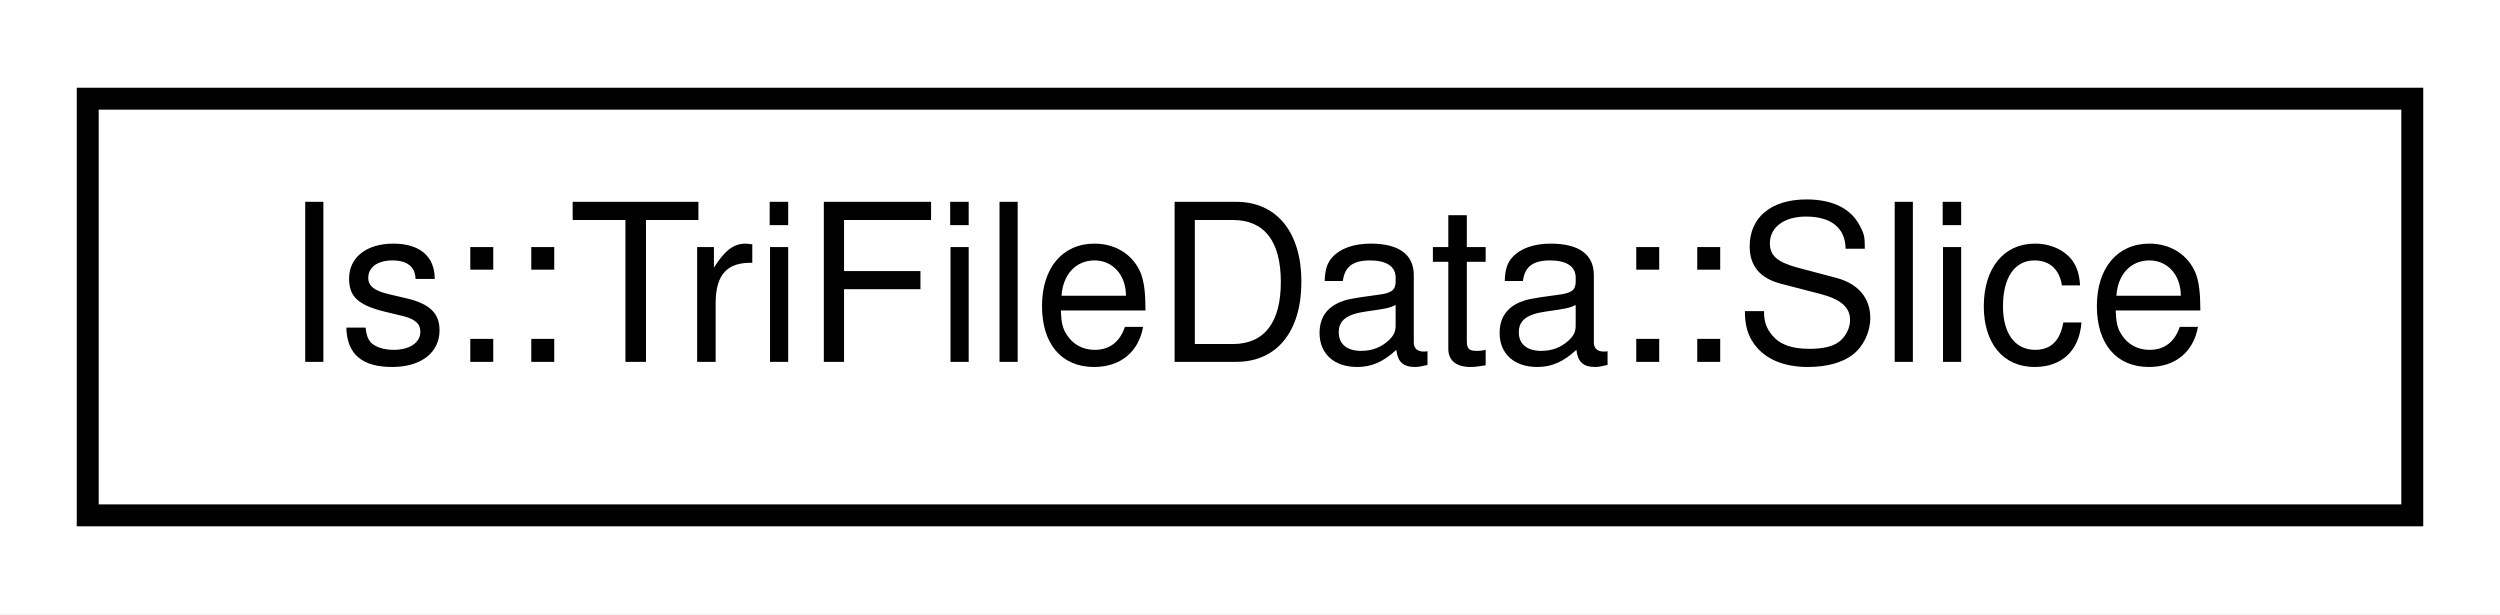
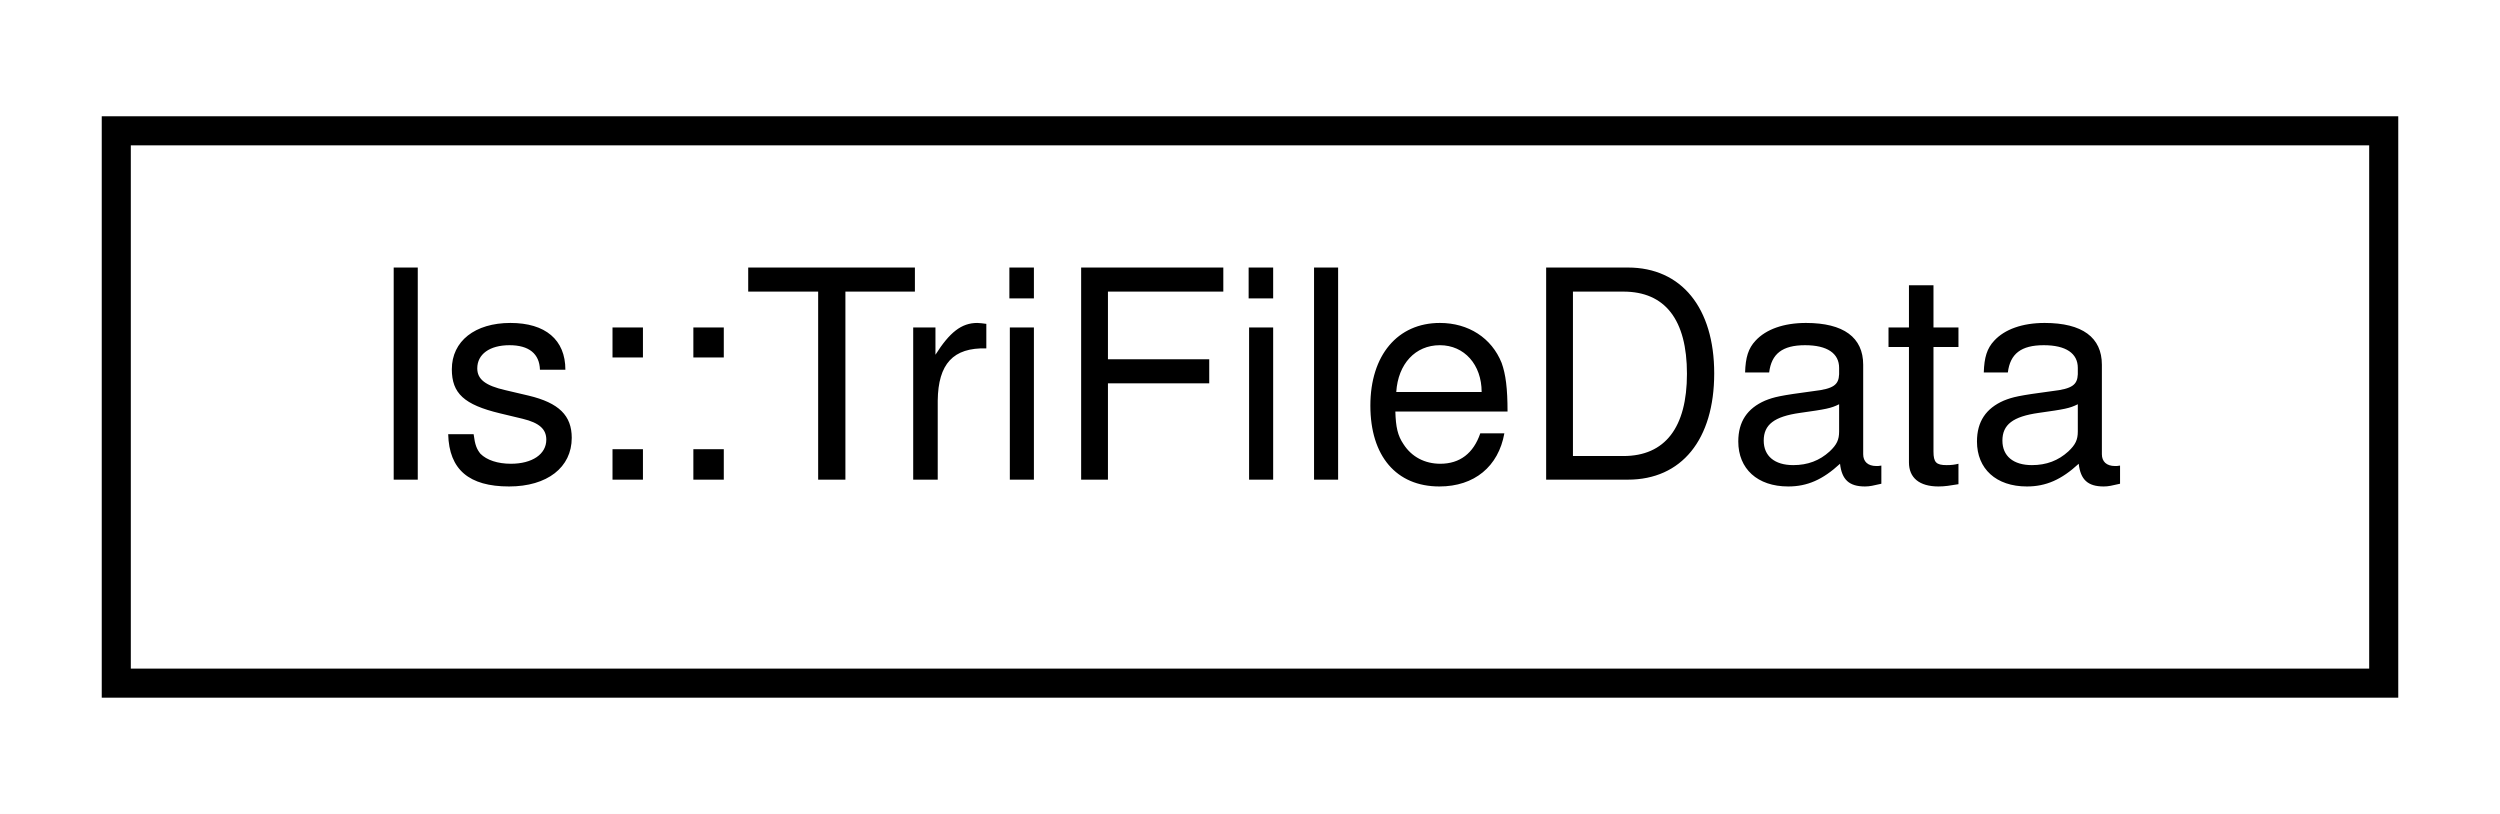
- <svg xmlns="http://www.w3.org/2000/svg" xmlns:xlink="http://www.w3.org/1999/xlink" width="114pt" height="28pt" viewBox="0.00 0.00 114.00 28.00">
+ <svg xmlns="http://www.w3.org/2000/svg" xmlns:xlink="http://www.w3.org/1999/xlink" width="86pt" height="28pt" viewBox="0.00 0.00 86.00 28.00">
  <g id="graph0" class="graph" transform="scale(1 1) rotate(0) translate(4 24)">
-     <polygon fill="#ffffff" stroke="transparent" points="-4,4 -4,-24 110,-24 110,4 -4,4" />
+     <polygon fill="#ffffff" stroke="transparent" points="-4,4 -4,-24 82,-24 82,4 -4,4" />
    <g id="node1" class="node">
      <g id="a_node1">
-         <a xlink:href="classls_1_1TriFileData_1_1Slice.html" target="_top" xlink:title="Triangulated file data slice. ">
-           <polygon fill="#ffffff" stroke="#000000" points="0,-.5 0,-19.5 106,-19.5 106,-.5 0,-.5" />
-           <text text-anchor="middle" x="53" y="-7.5" font-family="Helvetica,sans-Serif" font-size="10.00" fill="#000000">ls::TriFileData::Slice</text>
+         <a xlink:href="classls_1_1TriFileData.html" target="_top" xlink:title="Triangulated file data. ">
+           <polygon fill="#ffffff" stroke="#000000" points="0,-.5 0,-19.5 78,-19.5 78,-.5 0,-.5" />
+           <text text-anchor="middle" x="39" y="-7.5" font-family="Helvetica,sans-Serif" font-size="10.00" fill="#000000">ls::TriFileData</text>
        </a>
      </g>
    </g>
  </g>
</svg>
